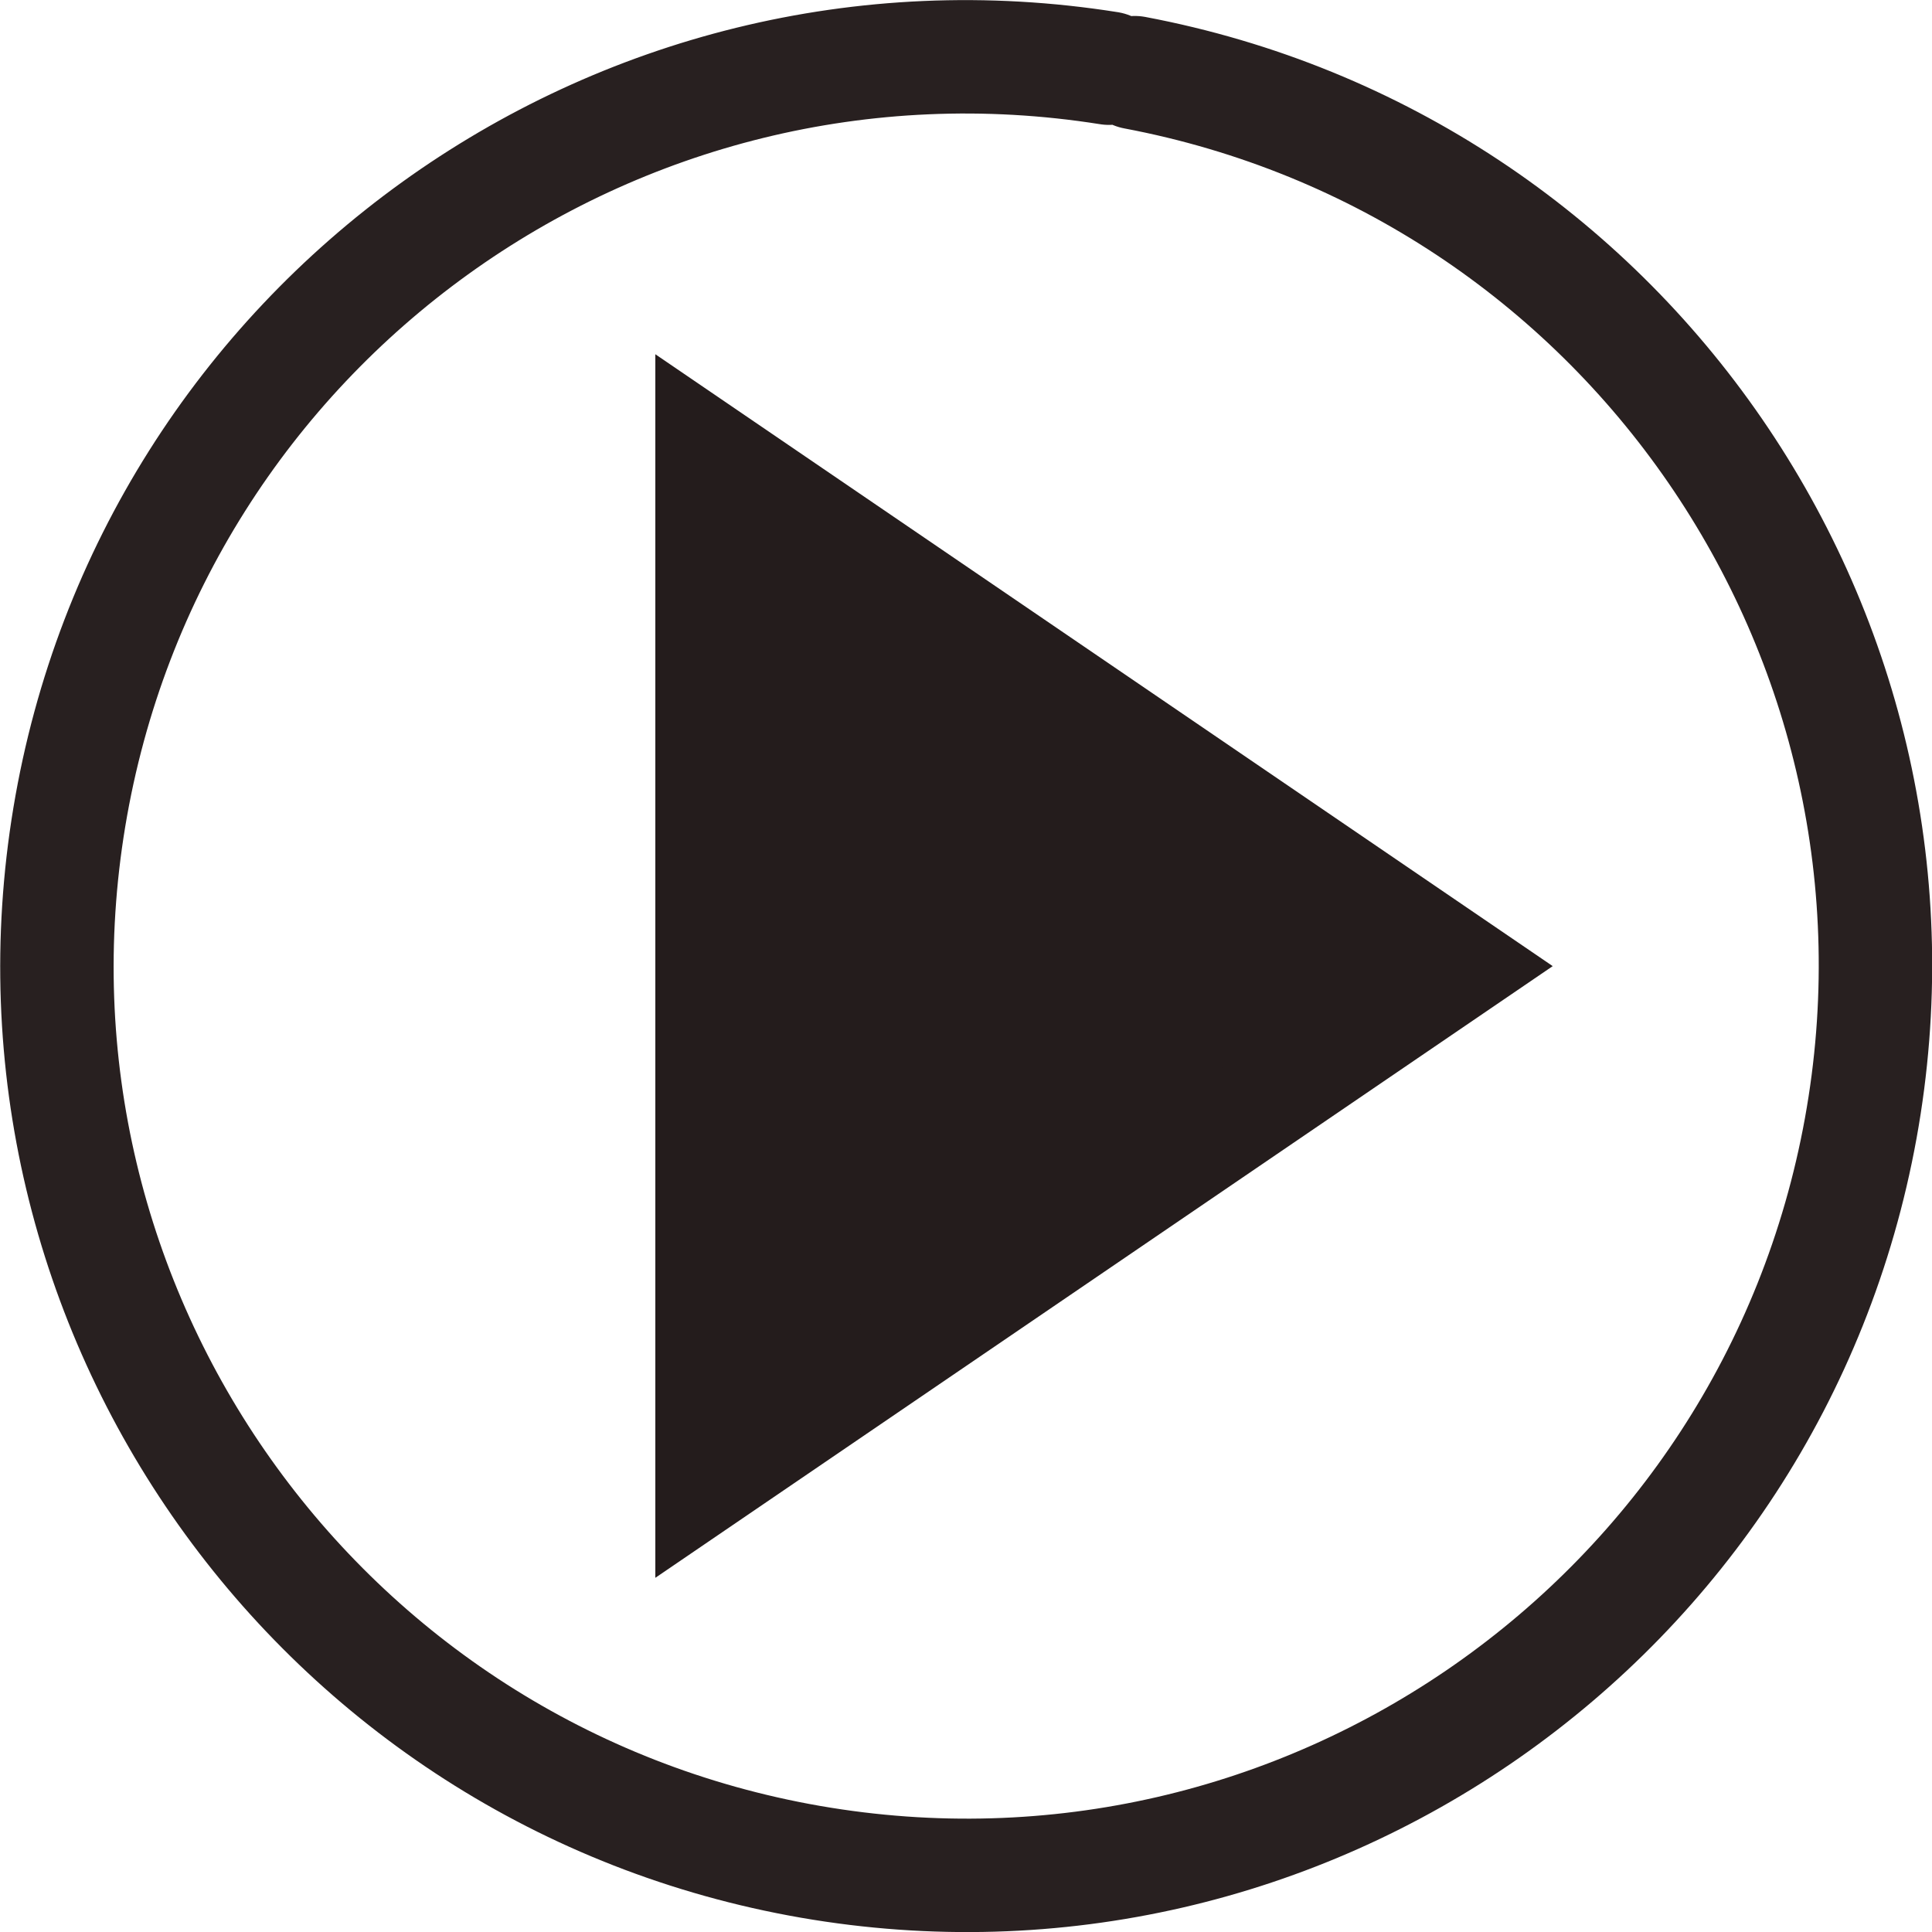
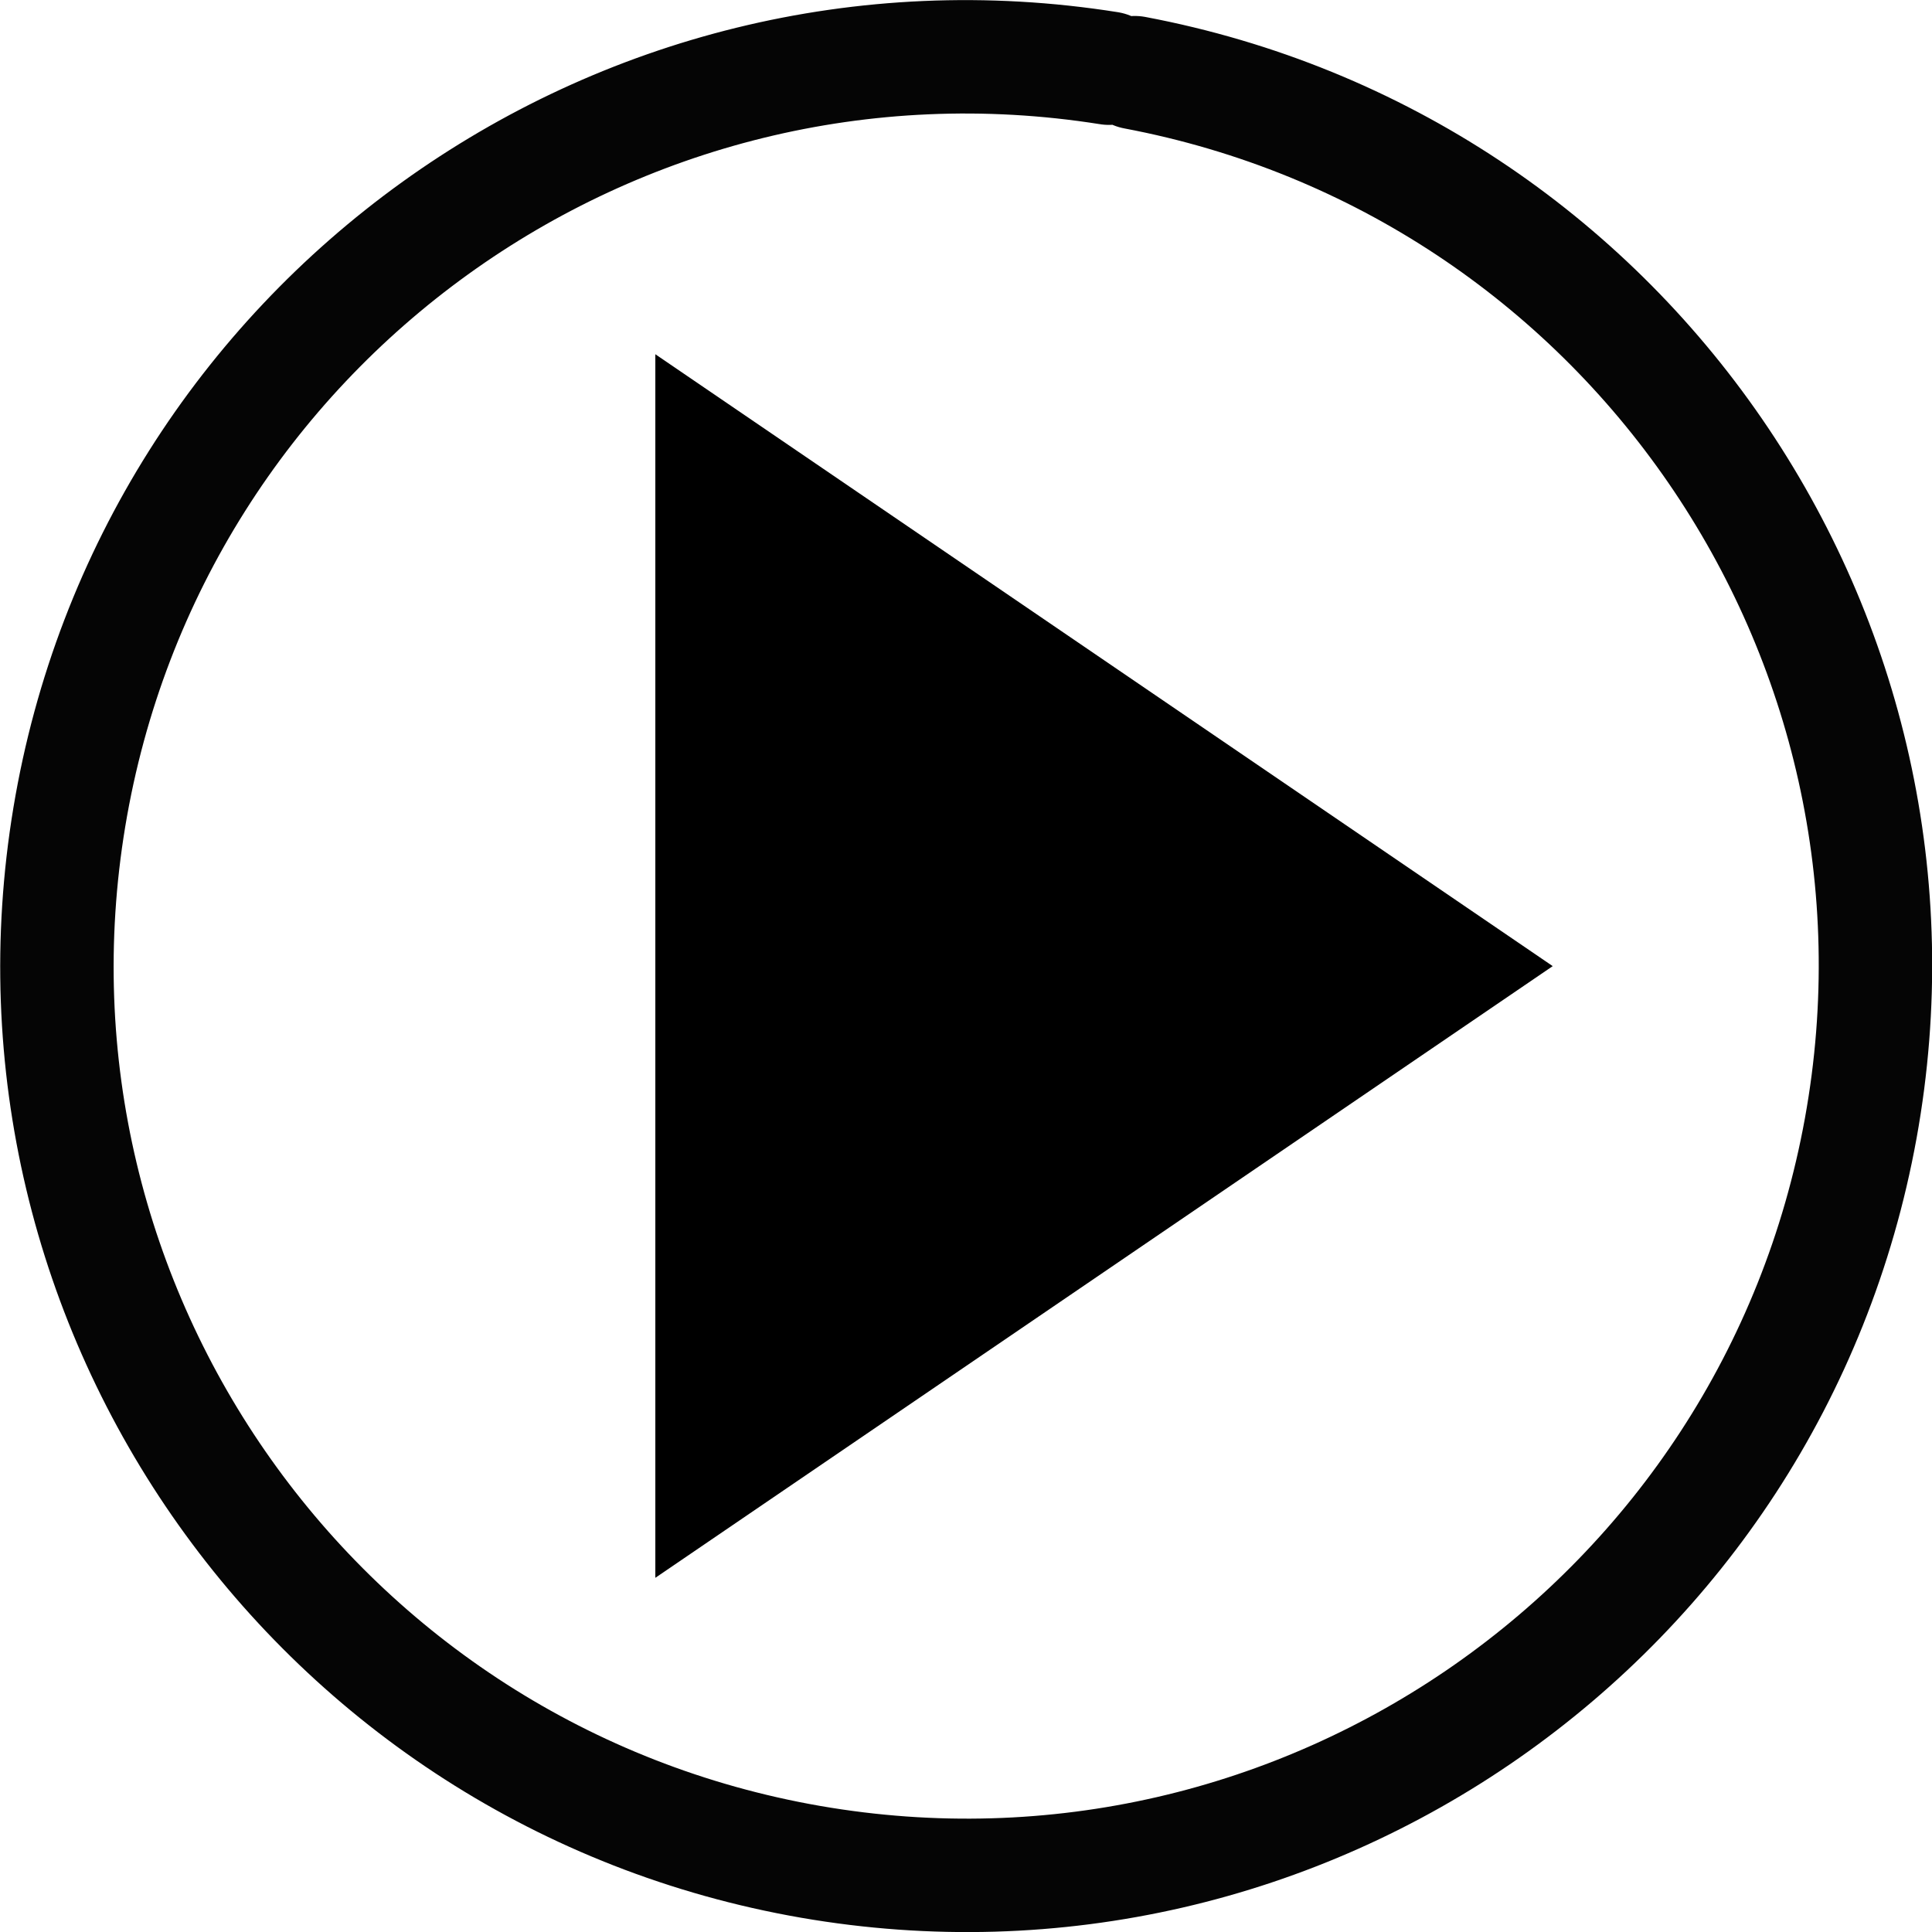
<svg xmlns="http://www.w3.org/2000/svg" width="11.225mm" height="11.225mm" viewBox="0 0 11.225 11.225" version="1.1" id="svg8">
  <defs id="defs2" />
  <g id="layer1" transform="translate(0.6639951,-288.8068)">
-     <path style="fill:#241c1c;fill-opacity:1;stroke:#241c1c;stroke-width:0.593;stroke-linecap:butt;stroke-linejoin:miter;stroke-miterlimit:4;stroke-dasharray:none;stroke-opacity:1" d="m 3.44,291.426 v 5.987 l 4.391,-2.993 z" id="path1013" />
-     <path style="opacity:0.98;fill:none;fill-opacity:1;stroke:#241c1c;stroke-width:0.659;stroke-linecap:round;stroke-linejoin:round;stroke-miterlimit:4;stroke-dasharray:none;stroke-dashoffset:0;stroke-opacity:1" id="path1529" d="m 5.929,289.229 a 5.283,5.283 0 0 1 4.218,6.133 5.283,5.283 0 0 1 -6.102,4.262 5.283,5.283 0 0 1 -4.306,-6.071 5.283,5.283 0 0 1 6.04,-4.35" />
+     <path style="fill:#000000;fill-opacity:1;stroke:#000000;stroke-width:0.593;stroke-linecap:butt;stroke-linejoin:miter;stroke-miterlimit:4;stroke-dasharray:none;stroke-opacity:1" d="m 3.44,291.426 v 5.987 l 4.391,-2.993 z" id="path1013" />
+     <path style="opacity:0.98;fill:none;fill-opacity:1;stroke:#000000;stroke-width:0.659;stroke-linecap:round;stroke-linejoin:round;stroke-miterlimit:4;stroke-dasharray:none;stroke-dashoffset:0;stroke-opacity:1" id="path1529" d="m 5.929,289.229 a 5.283,5.283 0 0 1 4.218,6.133 5.283,5.283 0 0 1 -6.102,4.262 5.283,5.283 0 0 1 -4.306,-6.071 5.283,5.283 0 0 1 6.04,-4.35" />
  </g>
</svg>
